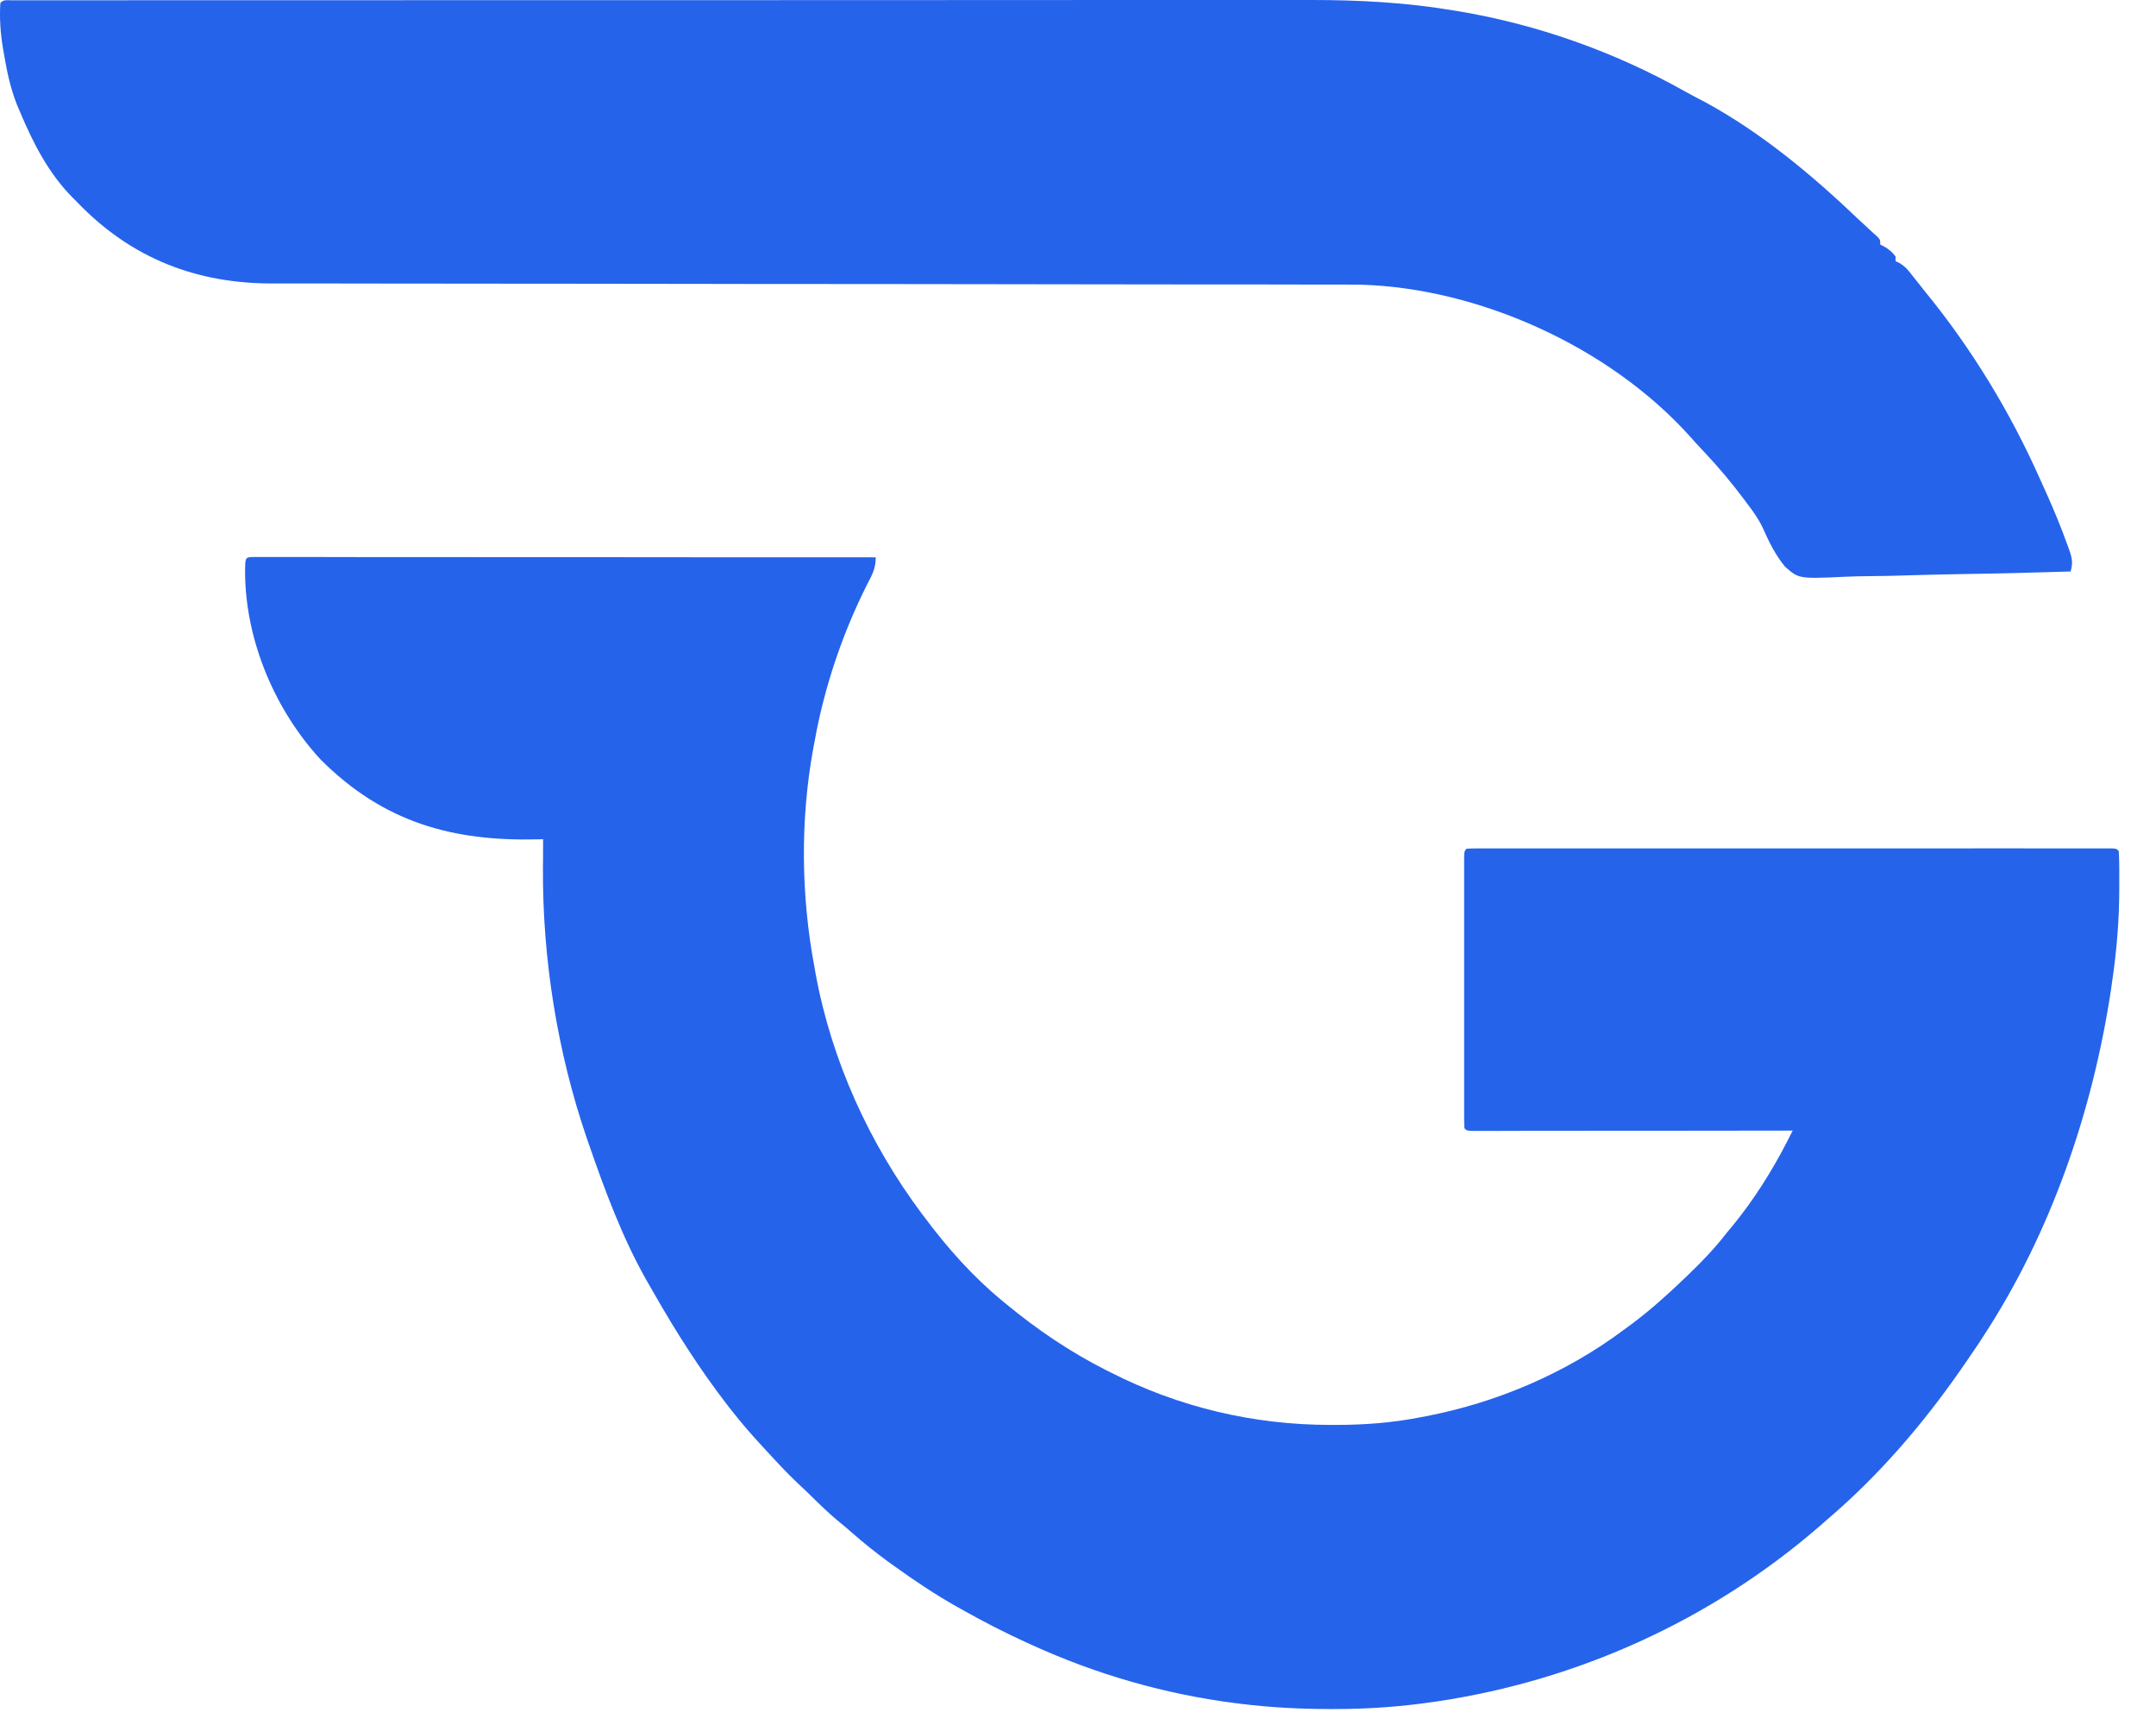
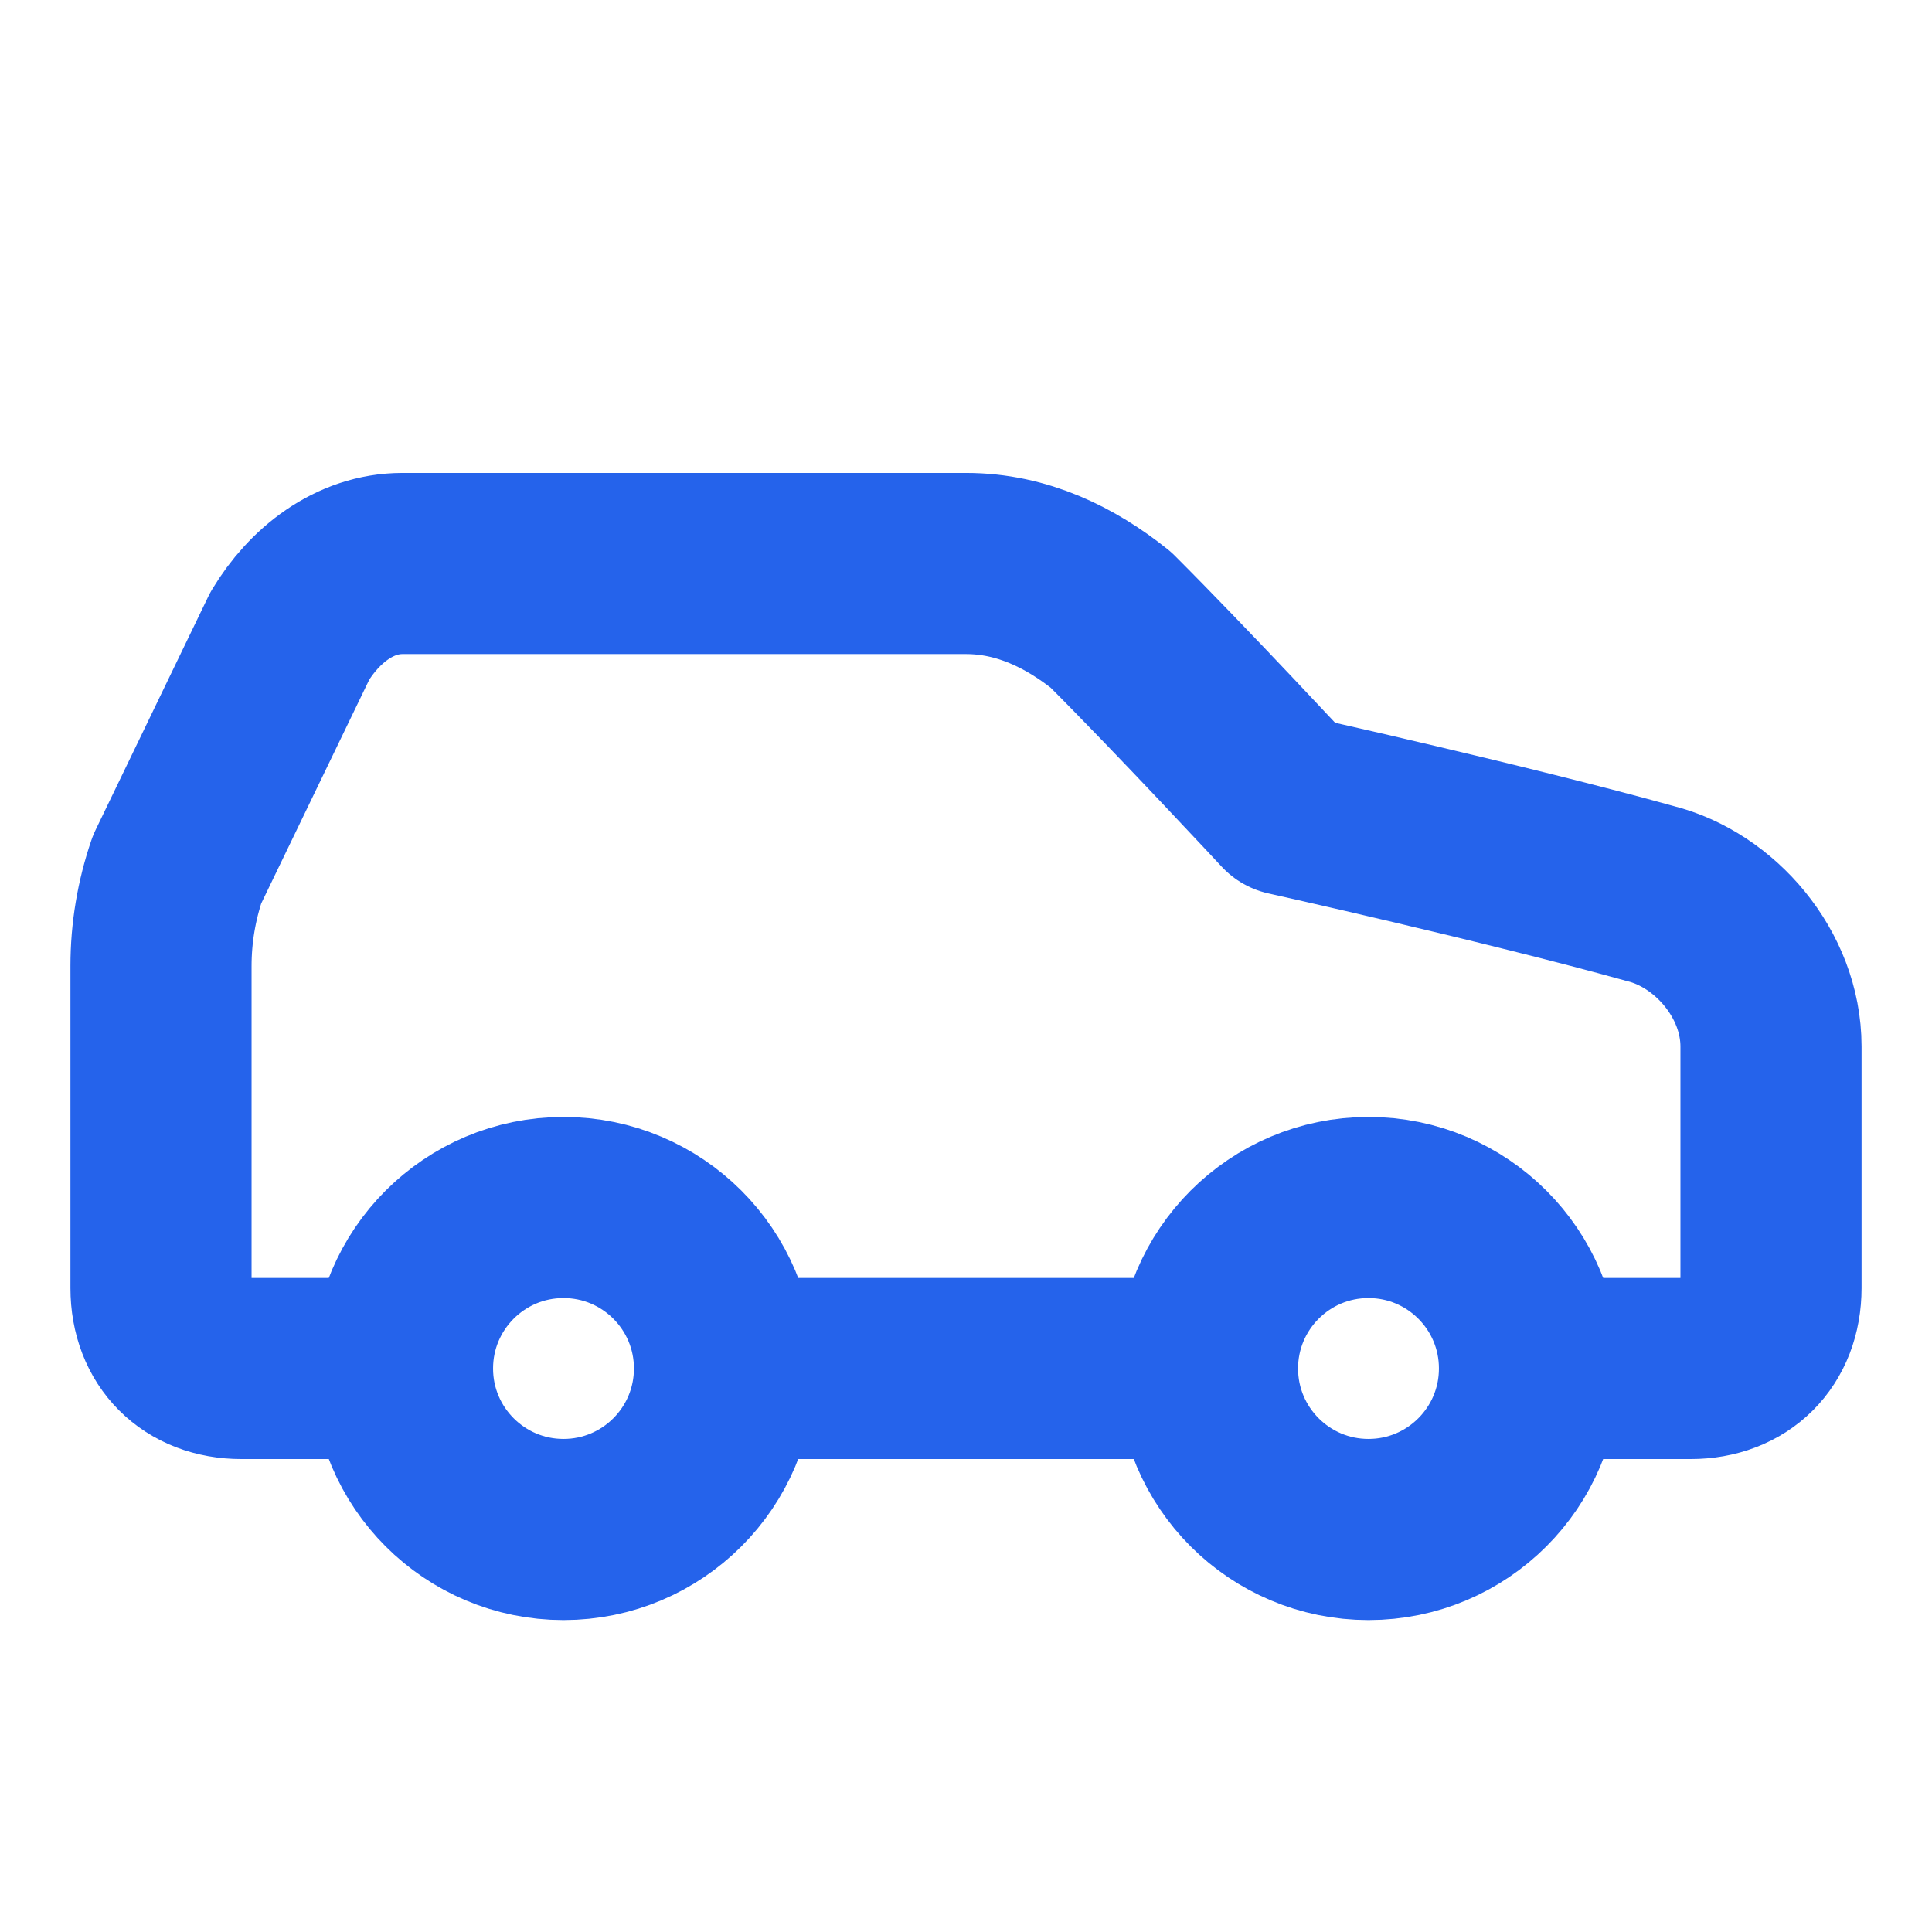
- <svg xmlns="http://www.w3.org/2000/svg" width="30" height="24" viewBox="0 0 30 24" fill="none">
-   <path d="M3.506 7.75C3.533 7.75 3.559 7.75 3.587 7.75C3.632 7.75 3.632 7.75 3.679 7.75C3.73 7.75 3.73 7.75 3.782 7.75C3.817 7.75 3.853 7.75 3.89 7.75C3.99 7.75 4.089 7.75 4.189 7.75C4.296 7.751 4.403 7.751 4.51 7.75C4.696 7.75 4.882 7.751 5.068 7.751C5.337 7.751 5.606 7.751 5.874 7.751C6.31 7.751 6.746 7.751 7.182 7.752C7.606 7.752 8.03 7.752 8.454 7.752C8.48 7.752 8.506 7.752 8.533 7.752C8.664 7.753 8.794 7.753 8.925 7.753C10.012 7.753 11.099 7.754 12.186 7.754C12.186 7.912 12.133 8.002 12.064 8.135C11.721 8.817 11.469 9.563 11.333 10.325C11.328 10.354 11.322 10.384 11.316 10.414C11.134 11.408 11.146 12.465 11.333 13.456C11.338 13.482 11.342 13.509 11.347 13.536C11.569 14.76 12.103 15.918 12.825 16.884C12.838 16.901 12.851 16.918 12.864 16.935C13.185 17.367 13.544 17.768 13.952 18.103C13.977 18.124 13.977 18.124 14.003 18.145C14.437 18.503 14.889 18.808 15.383 19.059C15.405 19.07 15.427 19.081 15.449 19.092C16.413 19.583 17.448 19.824 18.512 19.825C18.535 19.825 18.559 19.825 18.583 19.825C18.984 19.825 19.373 19.796 19.768 19.718C19.792 19.713 19.817 19.709 19.842 19.704C20.817 19.517 21.784 19.11 22.6 18.498C22.649 18.462 22.649 18.462 22.7 18.425C22.966 18.226 23.211 18.006 23.453 17.773C23.469 17.757 23.486 17.741 23.503 17.725C23.692 17.543 23.869 17.358 24.031 17.147C24.055 17.118 24.079 17.09 24.104 17.06C24.4 16.699 24.656 16.295 24.872 15.873C24.885 15.846 24.899 15.819 24.913 15.792C24.924 15.771 24.934 15.751 24.945 15.73C24.921 15.73 24.898 15.73 24.874 15.73C24.306 15.731 23.739 15.731 23.172 15.732C22.897 15.732 22.623 15.732 22.348 15.732C22.109 15.733 21.87 15.733 21.631 15.733C21.504 15.733 21.378 15.733 21.251 15.733C21.132 15.734 21.013 15.734 20.894 15.734C20.85 15.734 20.806 15.734 20.762 15.734C20.703 15.734 20.643 15.734 20.583 15.734C20.55 15.734 20.517 15.734 20.482 15.734C20.407 15.73 20.407 15.73 20.377 15.697C20.374 15.647 20.373 15.597 20.373 15.547C20.373 15.514 20.373 15.482 20.373 15.449C20.373 15.413 20.373 15.377 20.373 15.34C20.373 15.302 20.373 15.265 20.373 15.226C20.373 15.101 20.373 14.976 20.373 14.851C20.373 14.765 20.373 14.679 20.373 14.592C20.373 14.411 20.373 14.23 20.373 14.049C20.373 13.839 20.373 13.629 20.373 13.42C20.373 13.218 20.373 13.017 20.373 12.815C20.373 12.729 20.373 12.643 20.373 12.558C20.373 12.438 20.373 12.318 20.373 12.198C20.373 12.162 20.373 12.126 20.373 12.089C20.373 12.057 20.373 12.024 20.373 11.991C20.373 11.963 20.373 11.934 20.373 11.905C20.377 11.841 20.377 11.841 20.407 11.808C20.456 11.805 20.504 11.804 20.552 11.804C20.584 11.804 20.616 11.804 20.648 11.804C20.683 11.804 20.718 11.804 20.754 11.804C20.791 11.804 20.828 11.804 20.866 11.804C20.969 11.804 21.072 11.804 21.175 11.804C21.286 11.804 21.397 11.804 21.508 11.804C21.725 11.803 21.943 11.803 22.16 11.804C22.337 11.804 22.513 11.804 22.69 11.804C22.715 11.804 22.74 11.804 22.766 11.804C22.817 11.804 22.868 11.804 22.919 11.804C23.397 11.803 23.876 11.804 24.354 11.804C24.765 11.804 25.176 11.804 25.587 11.804C26.063 11.804 26.54 11.803 27.017 11.804C27.067 11.804 27.118 11.804 27.169 11.804C27.206 11.804 27.206 11.804 27.245 11.804C27.421 11.804 27.598 11.804 27.774 11.803C27.989 11.803 28.204 11.803 28.419 11.804C28.529 11.804 28.639 11.804 28.748 11.804C28.867 11.803 28.986 11.804 29.105 11.804C29.14 11.804 29.175 11.804 29.211 11.804C29.242 11.804 29.274 11.804 29.306 11.804C29.334 11.804 29.361 11.804 29.39 11.804C29.451 11.808 29.451 11.808 29.482 11.841C29.491 11.989 29.489 12.138 29.489 12.286C29.489 12.319 29.489 12.319 29.489 12.354C29.489 12.792 29.454 13.22 29.39 13.654C29.383 13.707 29.383 13.707 29.375 13.762C29.116 15.482 28.528 17.171 27.594 18.597C27.573 18.629 27.553 18.66 27.532 18.693C27.472 18.782 27.412 18.871 27.35 18.96C27.327 18.993 27.304 19.027 27.28 19.061C26.745 19.829 26.131 20.54 25.432 21.135C25.392 21.17 25.351 21.205 25.311 21.241C23.791 22.556 21.936 23.38 20.014 23.669C19.991 23.672 19.968 23.675 19.945 23.679C19.482 23.747 19.021 23.779 18.554 23.778C18.532 23.778 18.51 23.778 18.488 23.778C18.08 23.777 17.677 23.756 17.271 23.706C17.239 23.702 17.208 23.698 17.175 23.694C16.203 23.569 15.249 23.294 14.348 22.882C14.328 22.873 14.309 22.864 14.289 22.855C13.977 22.713 13.673 22.557 13.373 22.387C13.352 22.376 13.332 22.364 13.31 22.352C13.011 22.183 12.726 21.992 12.445 21.79C12.414 21.768 12.384 21.747 12.353 21.724C12.182 21.599 12.018 21.468 11.857 21.326C11.79 21.267 11.722 21.21 11.653 21.154C11.527 21.048 11.409 20.935 11.292 20.819C11.228 20.756 11.164 20.695 11.098 20.634C10.951 20.496 10.814 20.347 10.677 20.198C10.652 20.171 10.627 20.145 10.602 20.117C10.453 19.956 10.311 19.792 10.176 19.619C10.16 19.599 10.145 19.579 10.128 19.558C9.741 19.058 9.404 18.528 9.088 17.973C9.056 17.917 9.023 17.86 8.991 17.804C8.66 17.218 8.419 16.569 8.197 15.928C8.18 15.881 8.18 15.881 8.164 15.833C7.757 14.645 7.547 13.341 7.555 12.076C7.555 12.037 7.556 11.998 7.556 11.958C7.556 11.864 7.557 11.77 7.557 11.676C7.519 11.677 7.519 11.677 7.48 11.678C6.307 11.706 5.344 11.45 4.462 10.568C3.838 9.893 3.42 8.935 3.41 7.977C3.411 7.757 3.411 7.757 3.506 7.75Z" fill="#2563EB" />
-   <path d="M0.16 0.004C0.187 0.004 0.214 0.004 0.242 0.004C0.287 0.004 0.287 0.004 0.333 0.004C0.364 0.004 0.396 0.004 0.429 0.004C0.536 0.004 0.644 0.004 0.752 0.004C0.829 0.004 0.907 0.004 0.984 0.004C1.154 0.004 1.323 0.004 1.492 0.004C1.744 0.004 1.995 0.004 2.247 0.003C2.722 0.003 3.198 0.003 3.674 0.003C4.041 0.003 4.409 0.003 4.777 0.003C4.882 0.003 4.988 0.003 5.094 0.003C5.12 0.003 5.146 0.003 5.174 0.003C5.914 0.002 6.654 0.002 7.394 0.002C7.422 0.002 7.45 0.002 7.479 0.002C7.62 0.002 7.762 0.002 7.903 0.002C7.931 0.002 7.96 0.002 7.989 0.002C8.045 0.002 8.102 0.002 8.159 0.002C9.042 0.002 9.925 0.002 10.809 0.002C11.801 0.001 12.793 0.001 13.785 0.001C13.891 0.001 13.997 0.001 14.103 0.001C14.129 0.001 14.155 0.001 14.182 0.001C14.601 0.001 15.02 0.001 15.439 0C15.86 0 16.282 0 16.704 0C16.954 0 17.204 0 17.454 0C17.642 -0 17.829 1.9694e-05 18.017 0C18.092 0 18.168 0 18.243 8.23985e-05C18.911 -0.001 19.575 0.035 20.236 0.147C20.257 0.15 20.277 0.153 20.299 0.157C21.391 0.341 22.458 0.717 23.439 1.268C23.532 1.32 23.625 1.369 23.719 1.417C24.509 1.846 25.209 2.43 25.869 3.06C25.913 3.101 25.958 3.142 26.002 3.183C26.024 3.203 26.046 3.223 26.069 3.245C26.097 3.27 26.097 3.27 26.125 3.295C26.163 3.337 26.163 3.337 26.163 3.403C26.19 3.416 26.19 3.416 26.218 3.43C26.284 3.469 26.328 3.505 26.376 3.568C26.376 3.59 26.376 3.611 26.376 3.634C26.394 3.643 26.412 3.651 26.431 3.66C26.501 3.702 26.536 3.739 26.587 3.805C26.658 3.896 26.73 3.987 26.803 4.077C27.436 4.854 27.971 5.731 28.386 6.665C28.417 6.734 28.448 6.802 28.479 6.871C28.584 7.105 28.681 7.34 28.768 7.583C28.78 7.615 28.78 7.615 28.792 7.649C28.833 7.765 28.846 7.833 28.812 7.951C28.311 7.967 27.81 7.98 27.309 7.987C27.077 7.991 26.844 7.996 26.612 8.003C26.409 8.01 26.206 8.015 26.003 8.016C25.895 8.017 25.788 8.019 25.681 8.024C25.031 8.054 25.031 8.054 24.838 7.884C24.704 7.721 24.614 7.539 24.528 7.343C24.469 7.219 24.393 7.113 24.311 7.006C24.297 6.988 24.284 6.97 24.27 6.951C24.1 6.724 23.92 6.507 23.727 6.303C23.574 6.139 23.574 6.139 23.529 6.087C22.392 4.815 20.566 4.009 18.941 3.961C18.75 3.958 18.558 3.959 18.367 3.959C18.302 3.959 18.237 3.959 18.172 3.959C17.994 3.958 17.816 3.958 17.638 3.958C17.446 3.958 17.254 3.958 17.062 3.958C16.75 3.957 16.439 3.957 16.128 3.957C15.602 3.957 15.076 3.956 14.55 3.955C14.347 3.955 14.145 3.955 13.942 3.954C13.92 3.954 13.897 3.954 13.874 3.954C13.339 3.954 12.804 3.953 12.268 3.952C12.245 3.952 12.222 3.952 12.197 3.952C11.651 3.952 11.105 3.951 10.559 3.951C10.524 3.951 10.524 3.951 10.488 3.951C10.299 3.95 10.11 3.95 9.92 3.95C9.139 3.95 8.358 3.949 7.577 3.947C7.467 3.947 7.356 3.947 7.246 3.947C7.224 3.947 7.202 3.947 7.18 3.947C6.831 3.946 6.482 3.946 6.133 3.946C5.782 3.946 5.431 3.946 5.08 3.945C4.89 3.944 4.7 3.944 4.51 3.944C4.336 3.945 4.162 3.944 3.988 3.944C3.925 3.943 3.862 3.943 3.8 3.944C2.749 3.947 1.833 3.605 1.071 2.81C1.038 2.777 1.038 2.777 1.005 2.744C0.678 2.412 0.462 1.995 0.279 1.558C0.265 1.523 0.25 1.489 0.235 1.454C0.146 1.23 0.098 1.002 0.057 0.762C0.051 0.733 0.046 0.703 0.041 0.672C0.007 0.462 -0.009 0.254 0.005 0.041C0.052 -0.009 0.095 0.004 0.16 0.004Z" fill="#2563EB" />
+ <svg xmlns="http://www.w3.org/2000/svg" width="32" height="32" viewBox="0 0 24 24" fill="none" stroke="#2563eb" stroke-width="2.25" stroke-linecap="round" stroke-linejoin="round" class="lucide lucide-car-icon lucide-car">
+   <path d="M19 17h2c.6 0 1-.4 1-1v-3c0-.9-.7-1.7-1.5-1.9C18.7 10.6 16 10 16 10s-1.3-1.4-2.2-2.3c-.5-.4-1.1-.7-1.8-.7H5c-.6 0-1.1.4-1.4.9l-1.4 2.9A3.7 3.7 0 0 0 2 12v4c0 .6.4 1 1 1h2" />
+   <circle cx="7" cy="17" r="2" />
+   <path d="M9 17h6" />
+   <circle cx="17" cy="17" r="2" />
</svg>
